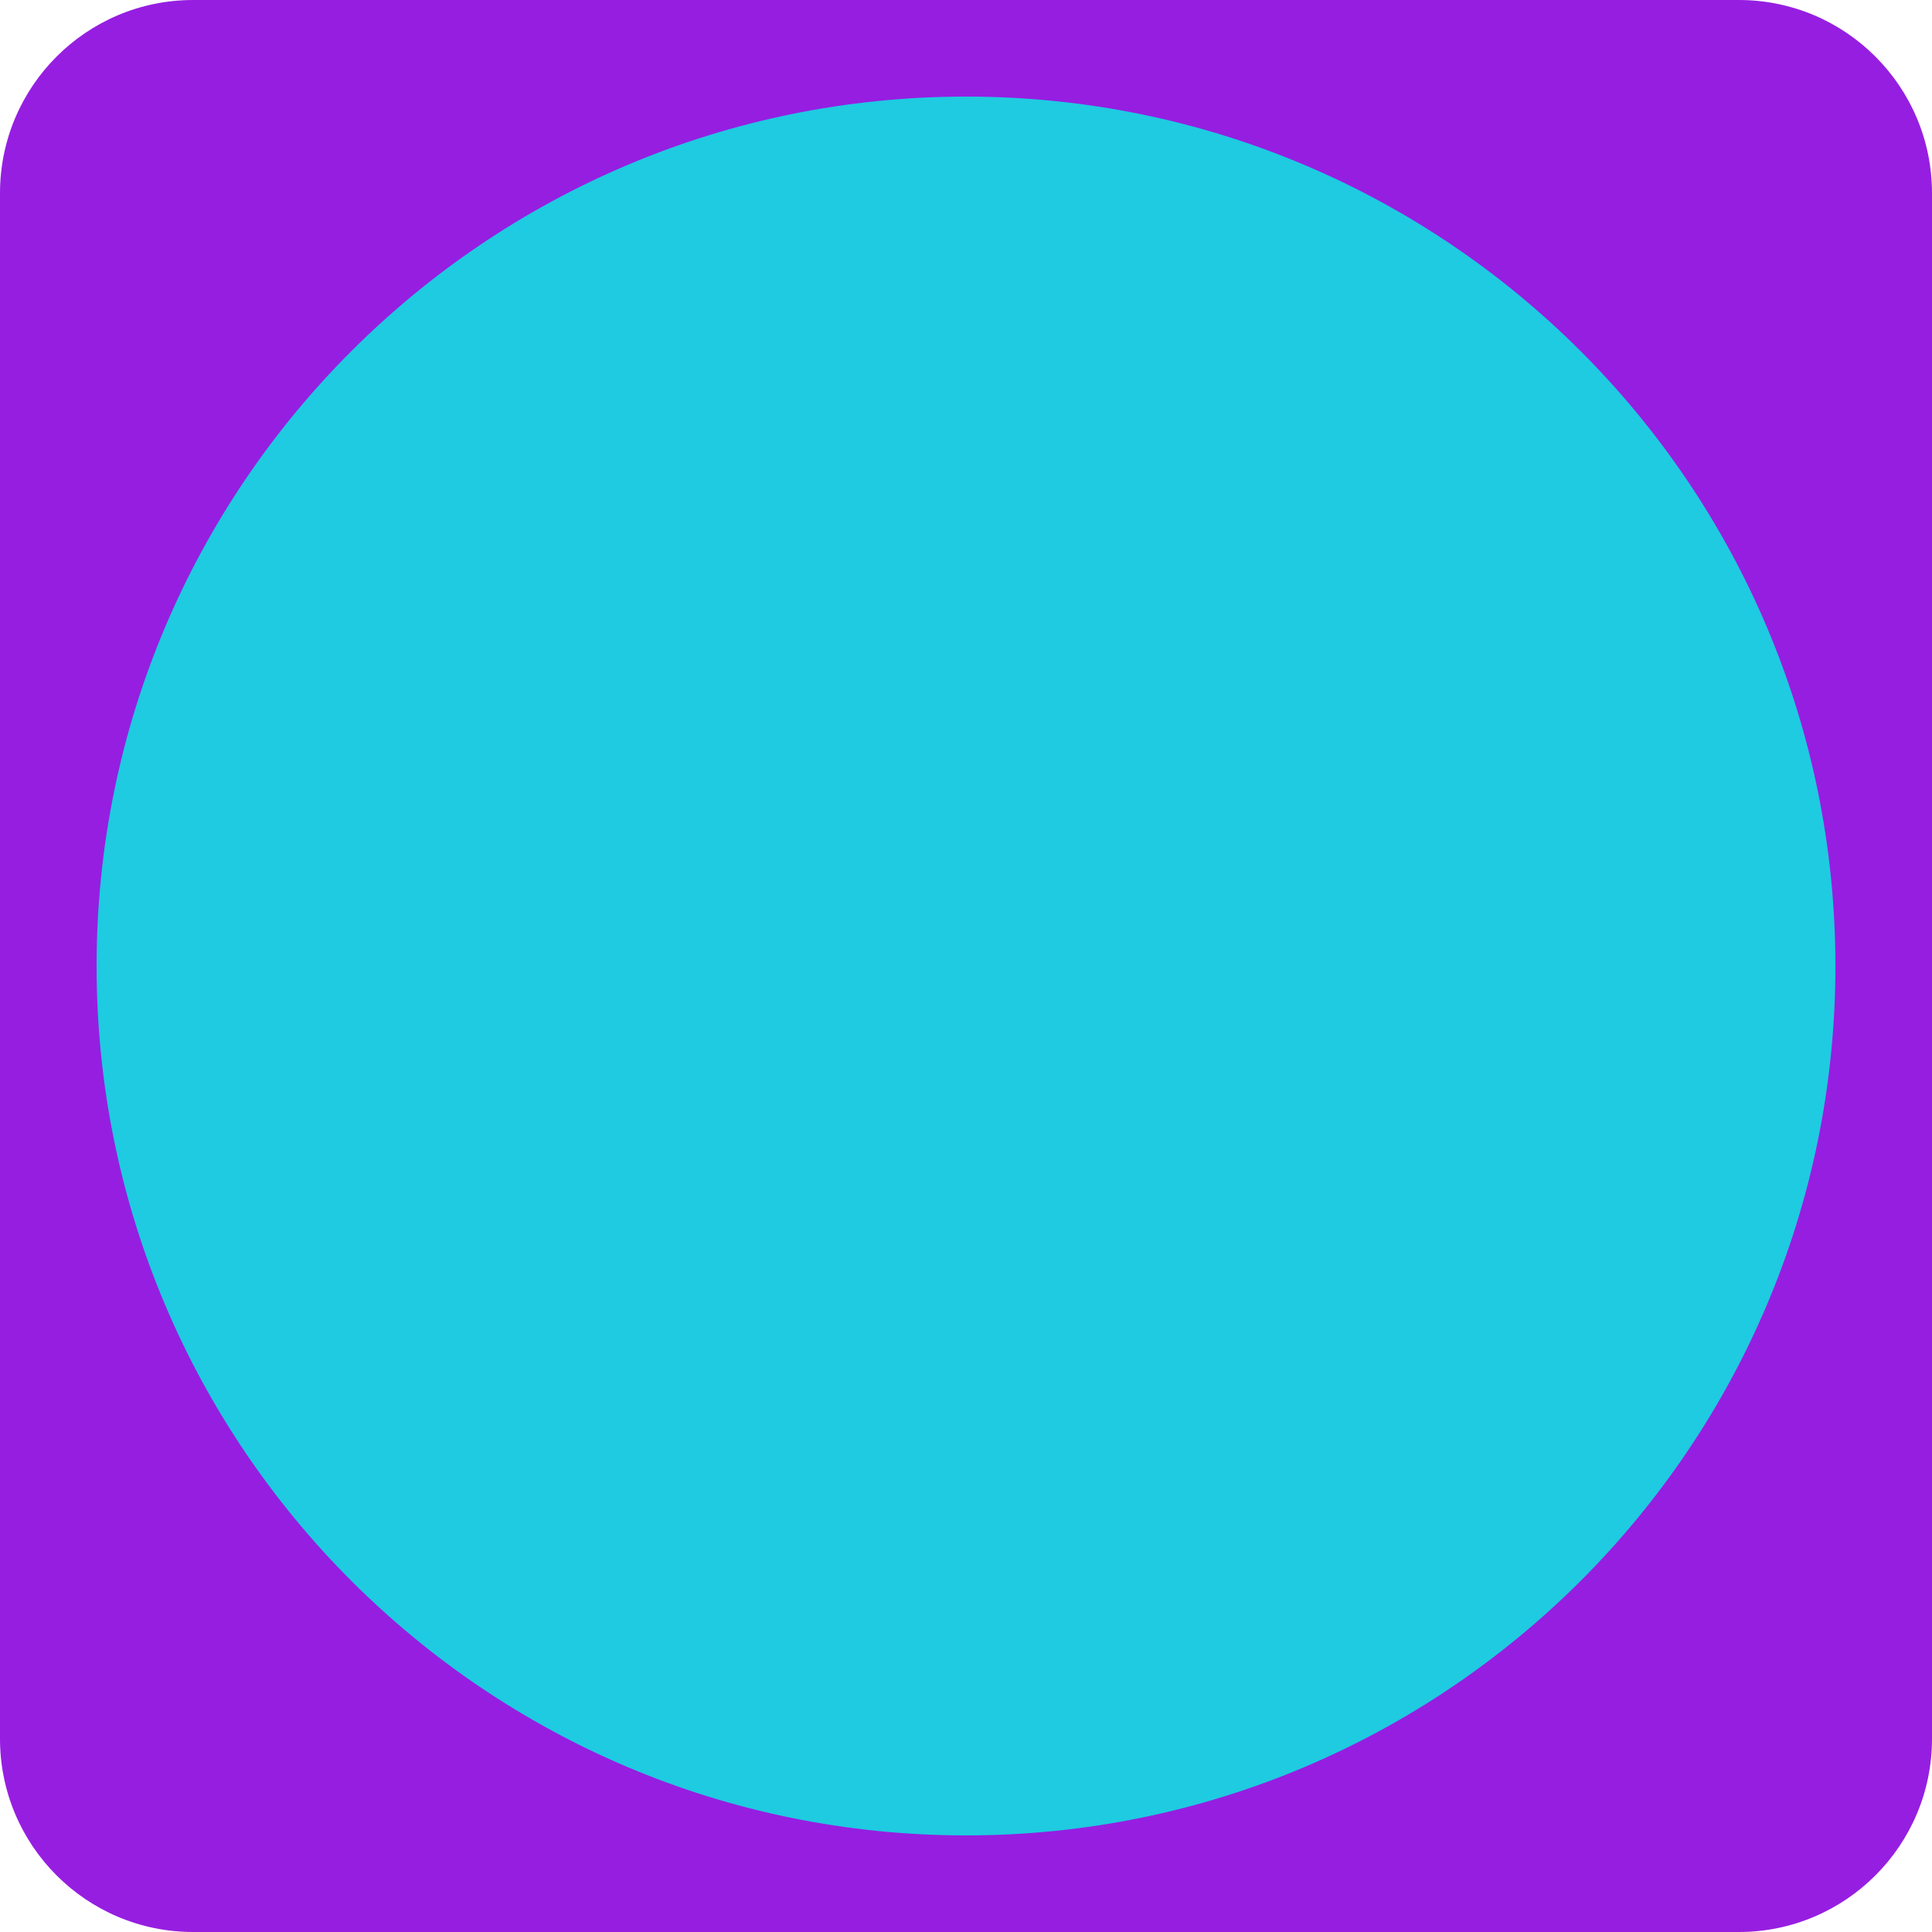
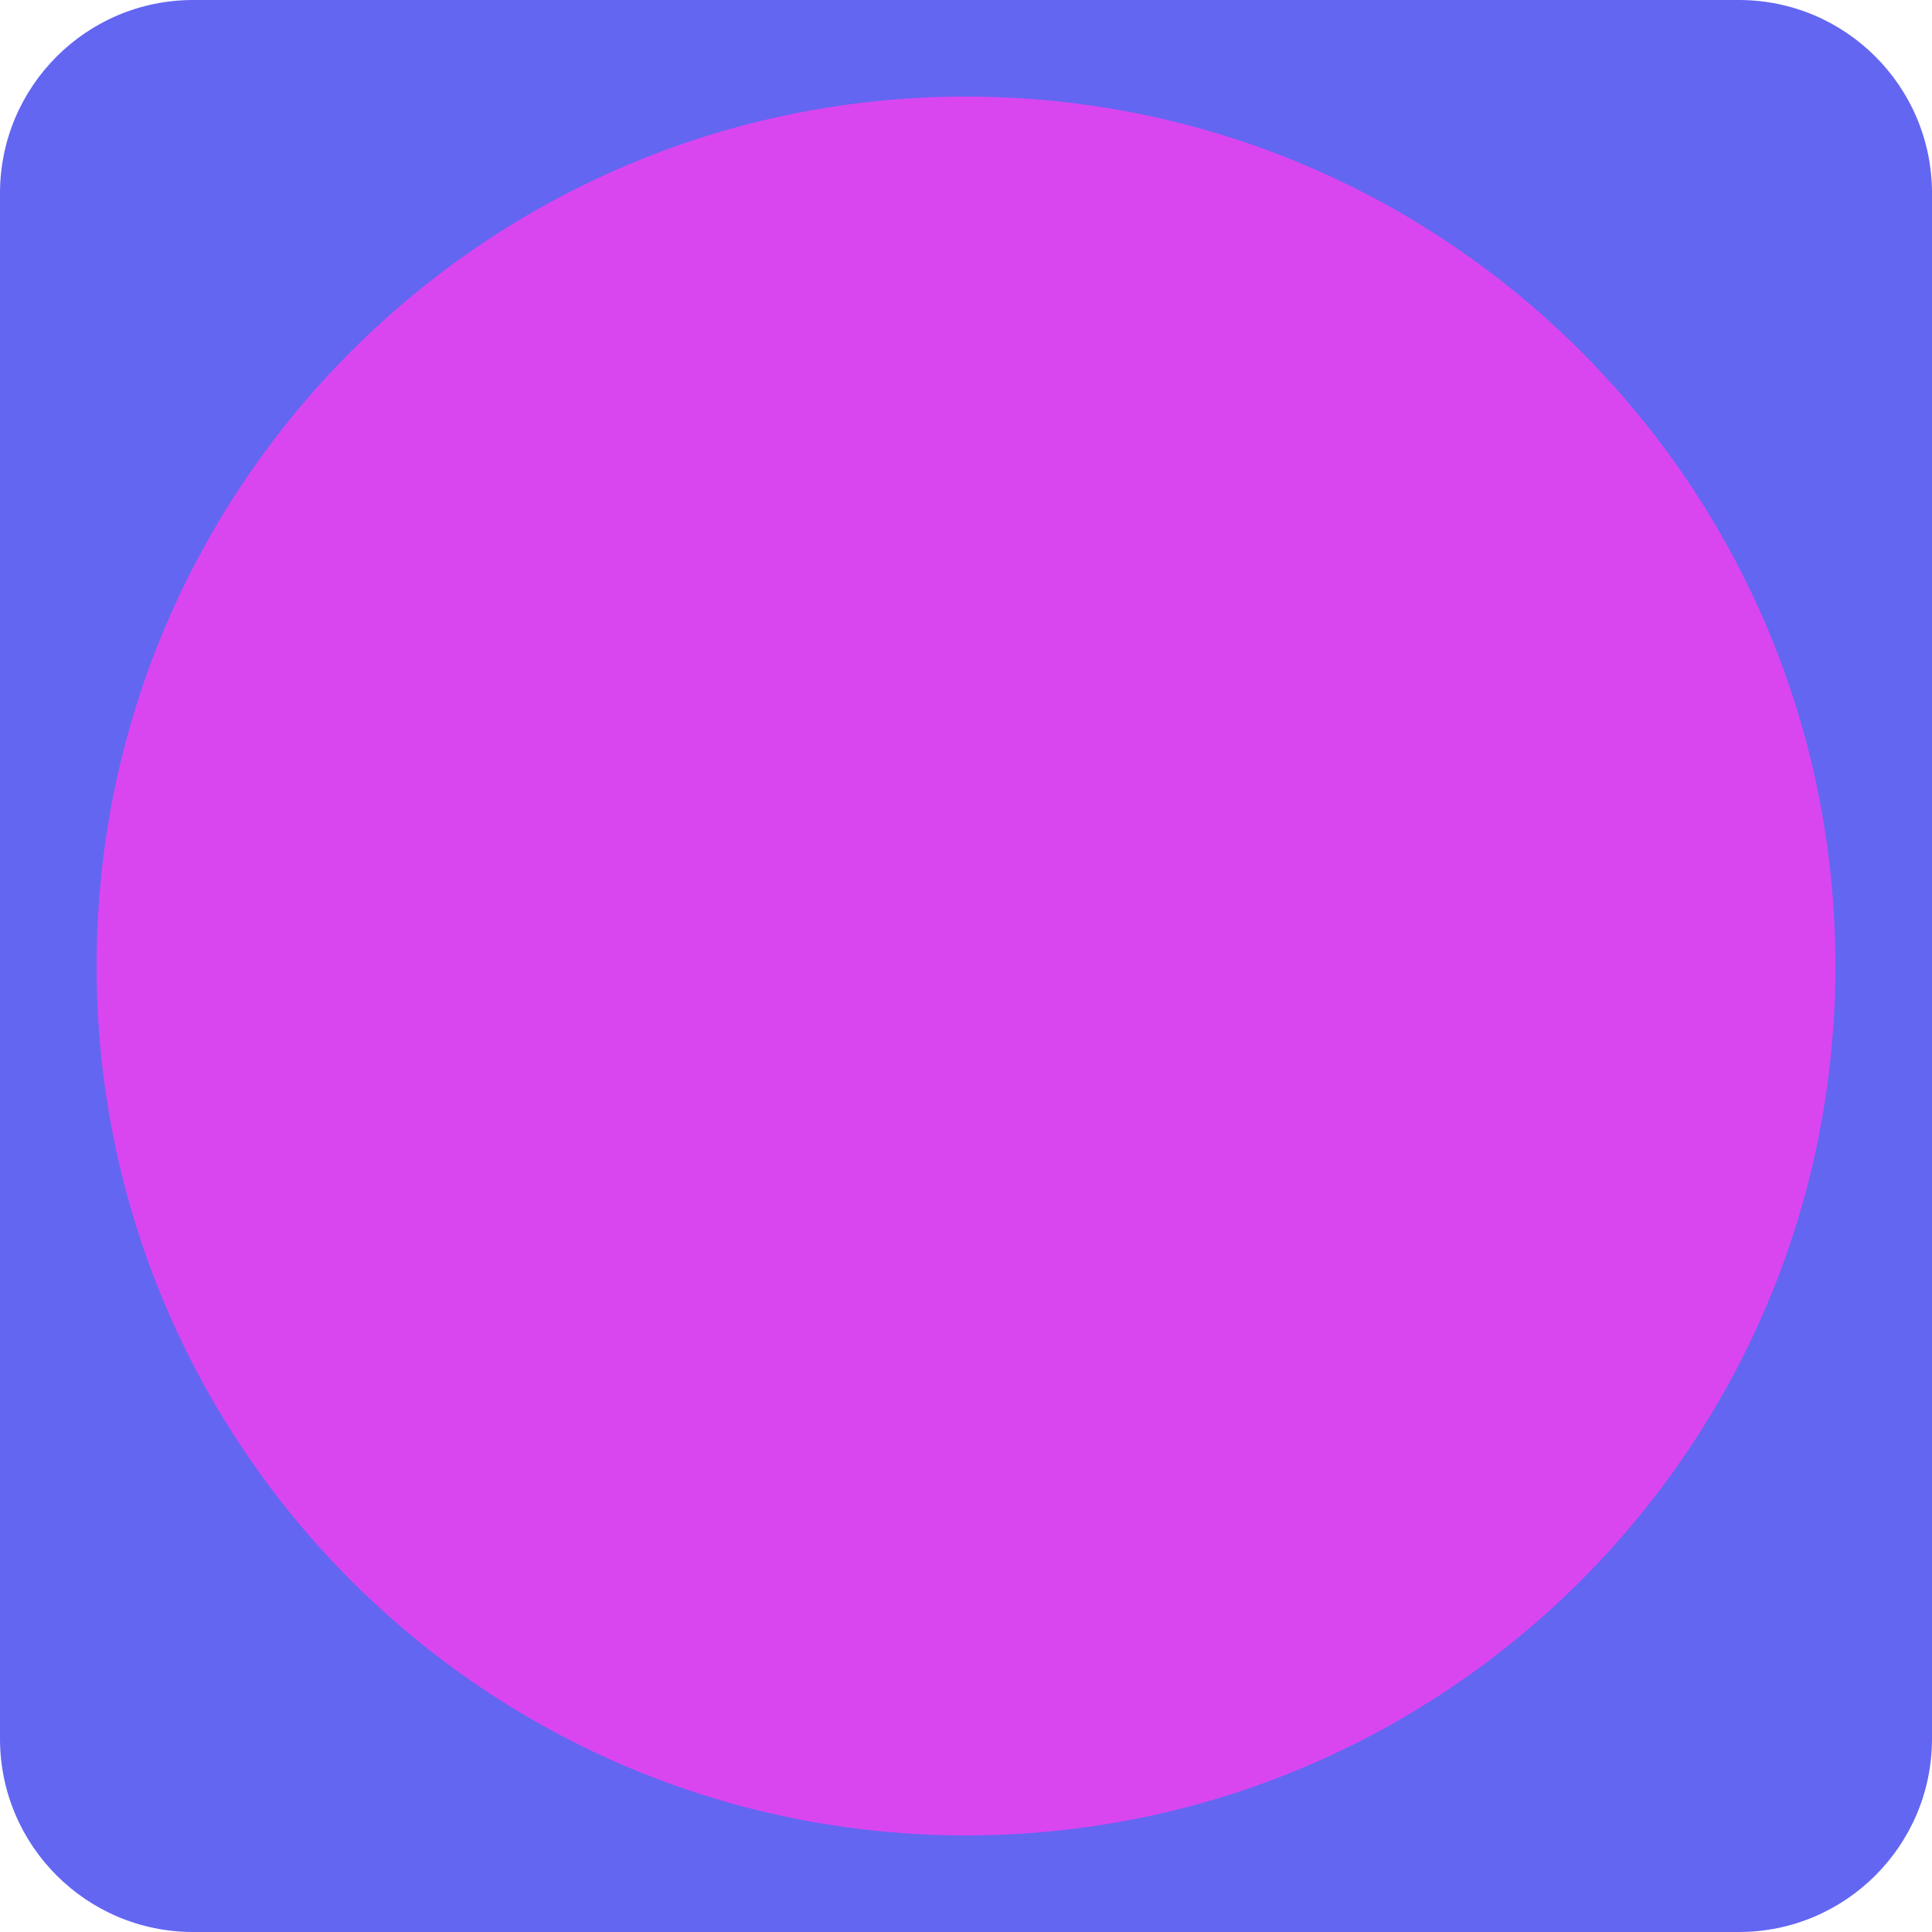
<svg xmlns="http://www.w3.org/2000/svg" width="30" height="30" viewBox="0 0 30 30">
-   <rect width="100%" height="100%" fill="#961EE1" rx="3" />
-   <rect width="90%" height="90%" fill="#1ECBE1" rx="15" x="5%" y="5%" />
+   <rect width="100%" height="100%" fill="#6366F1" rx="3" />
+   <rect width="90%" height="90%" fill="#D946EF" rx="15" x="5%" y="5%" />
</svg>
